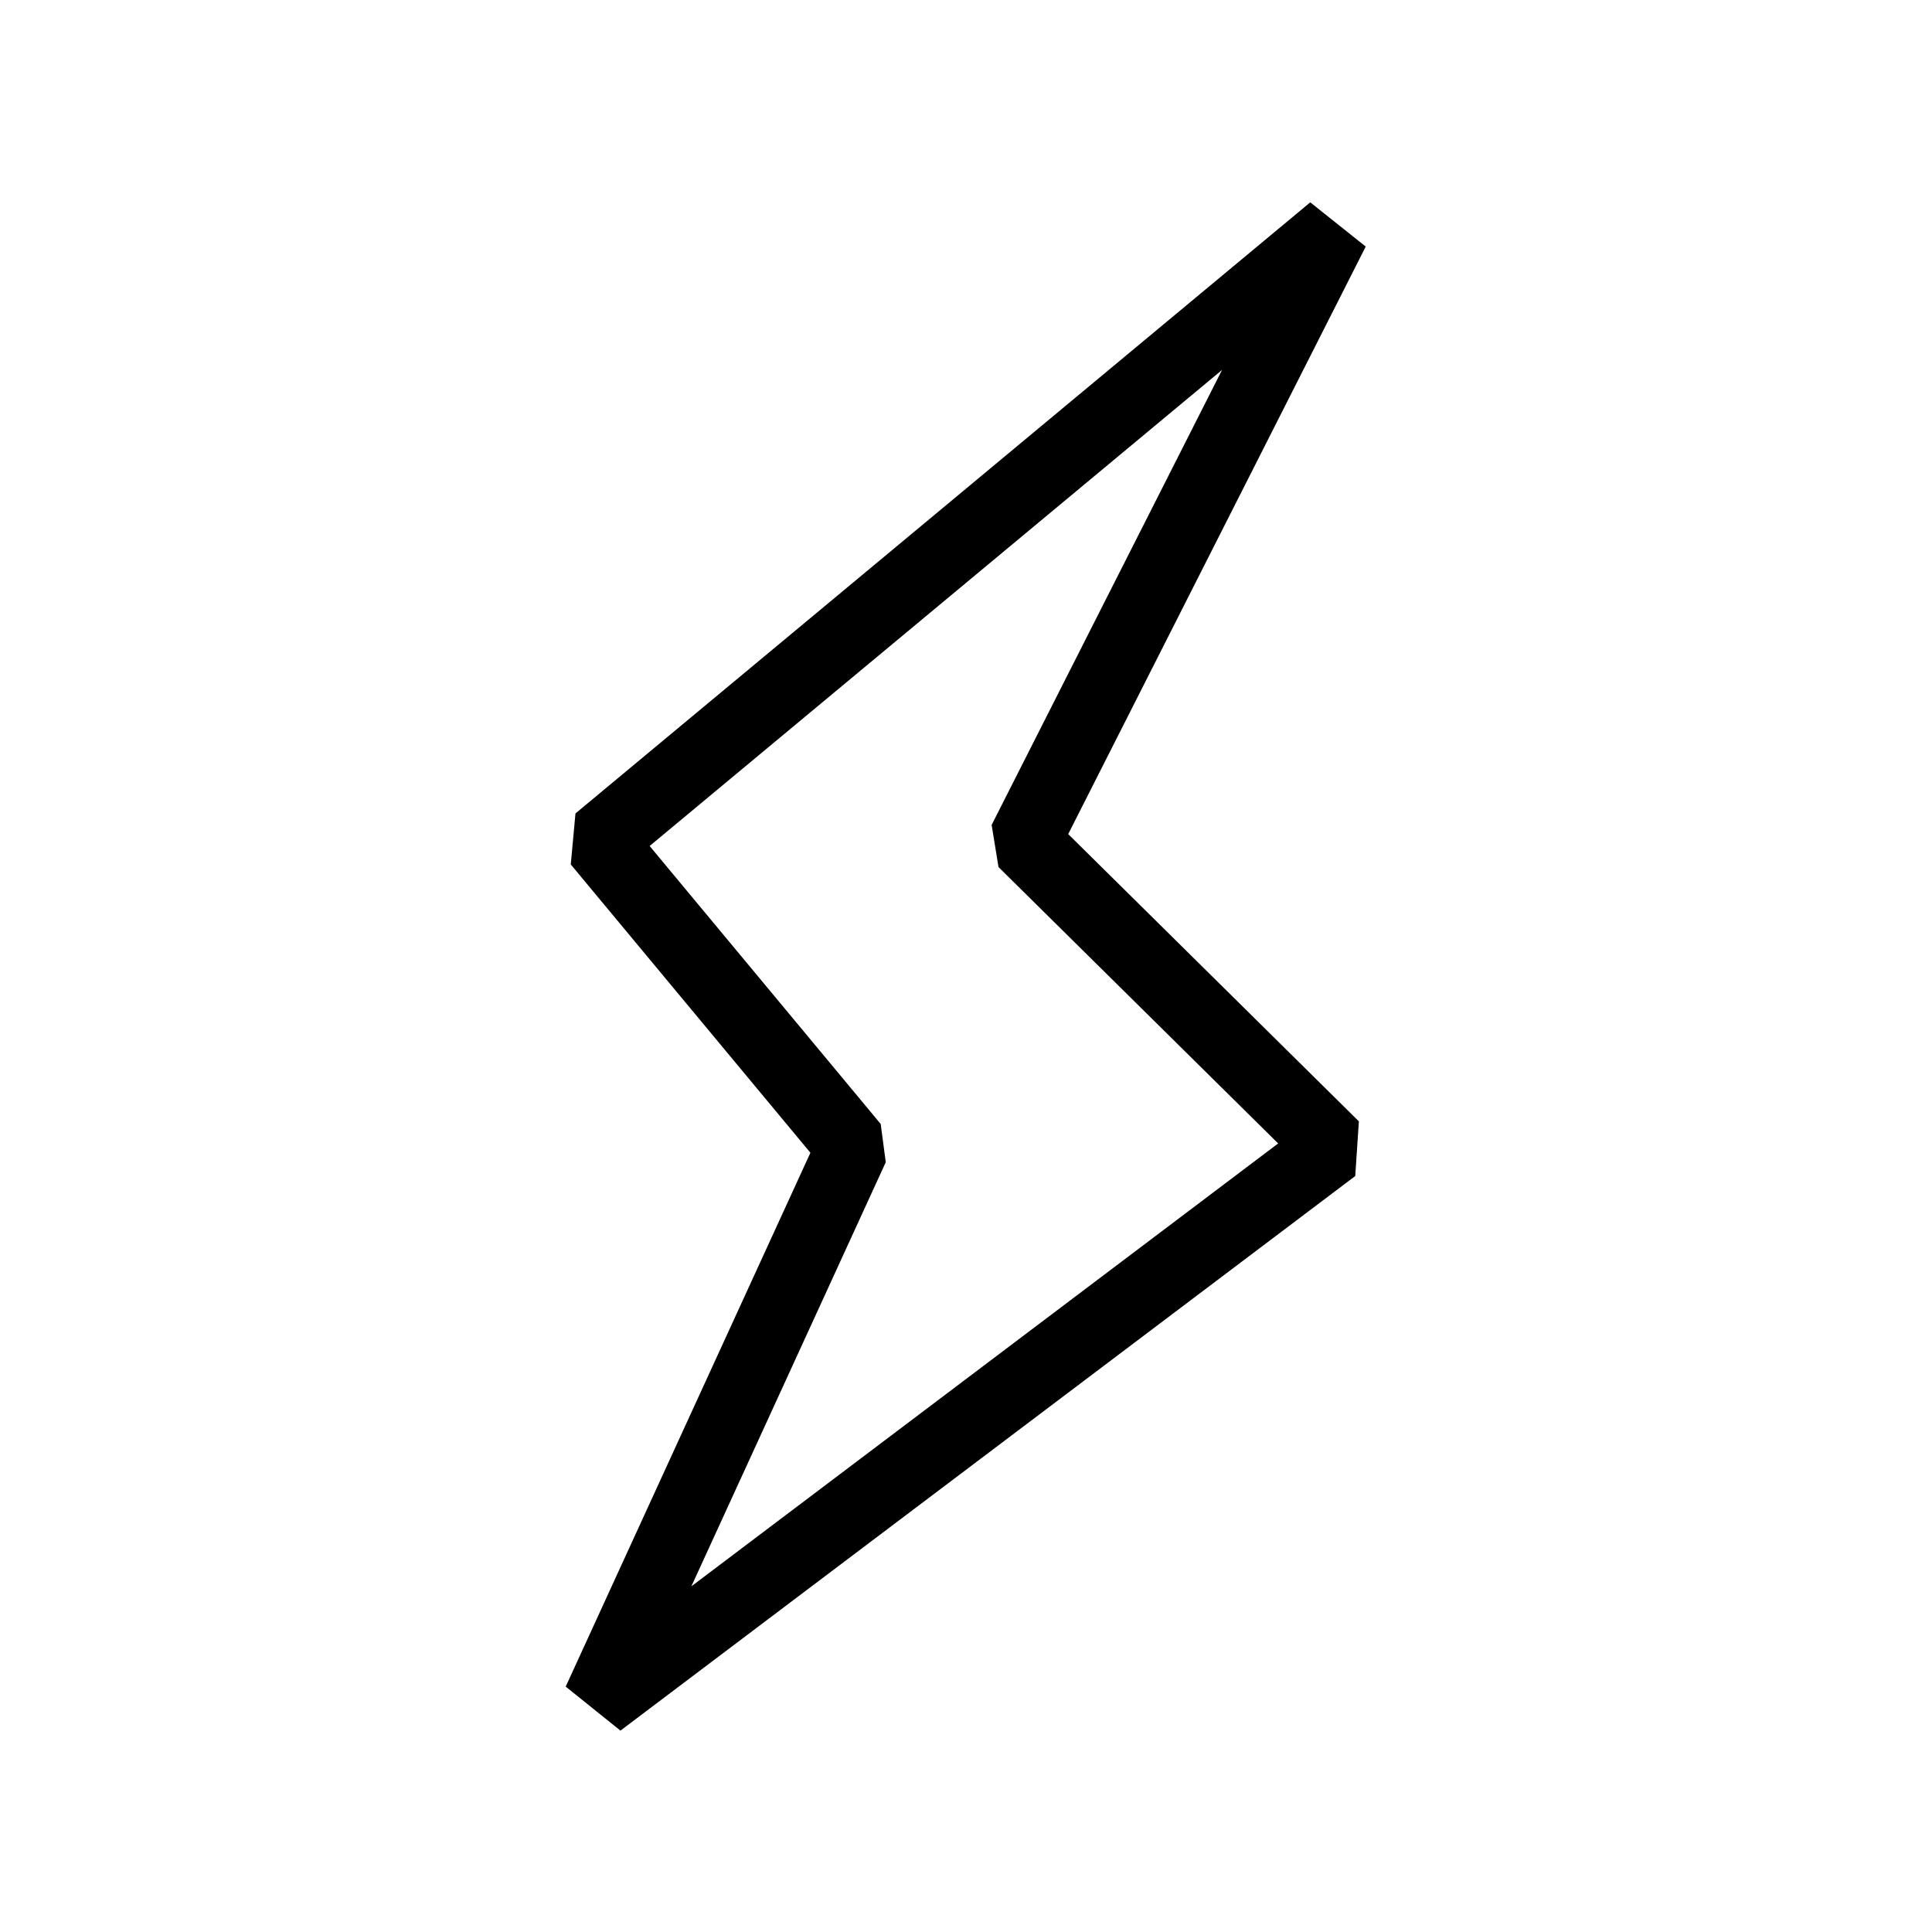
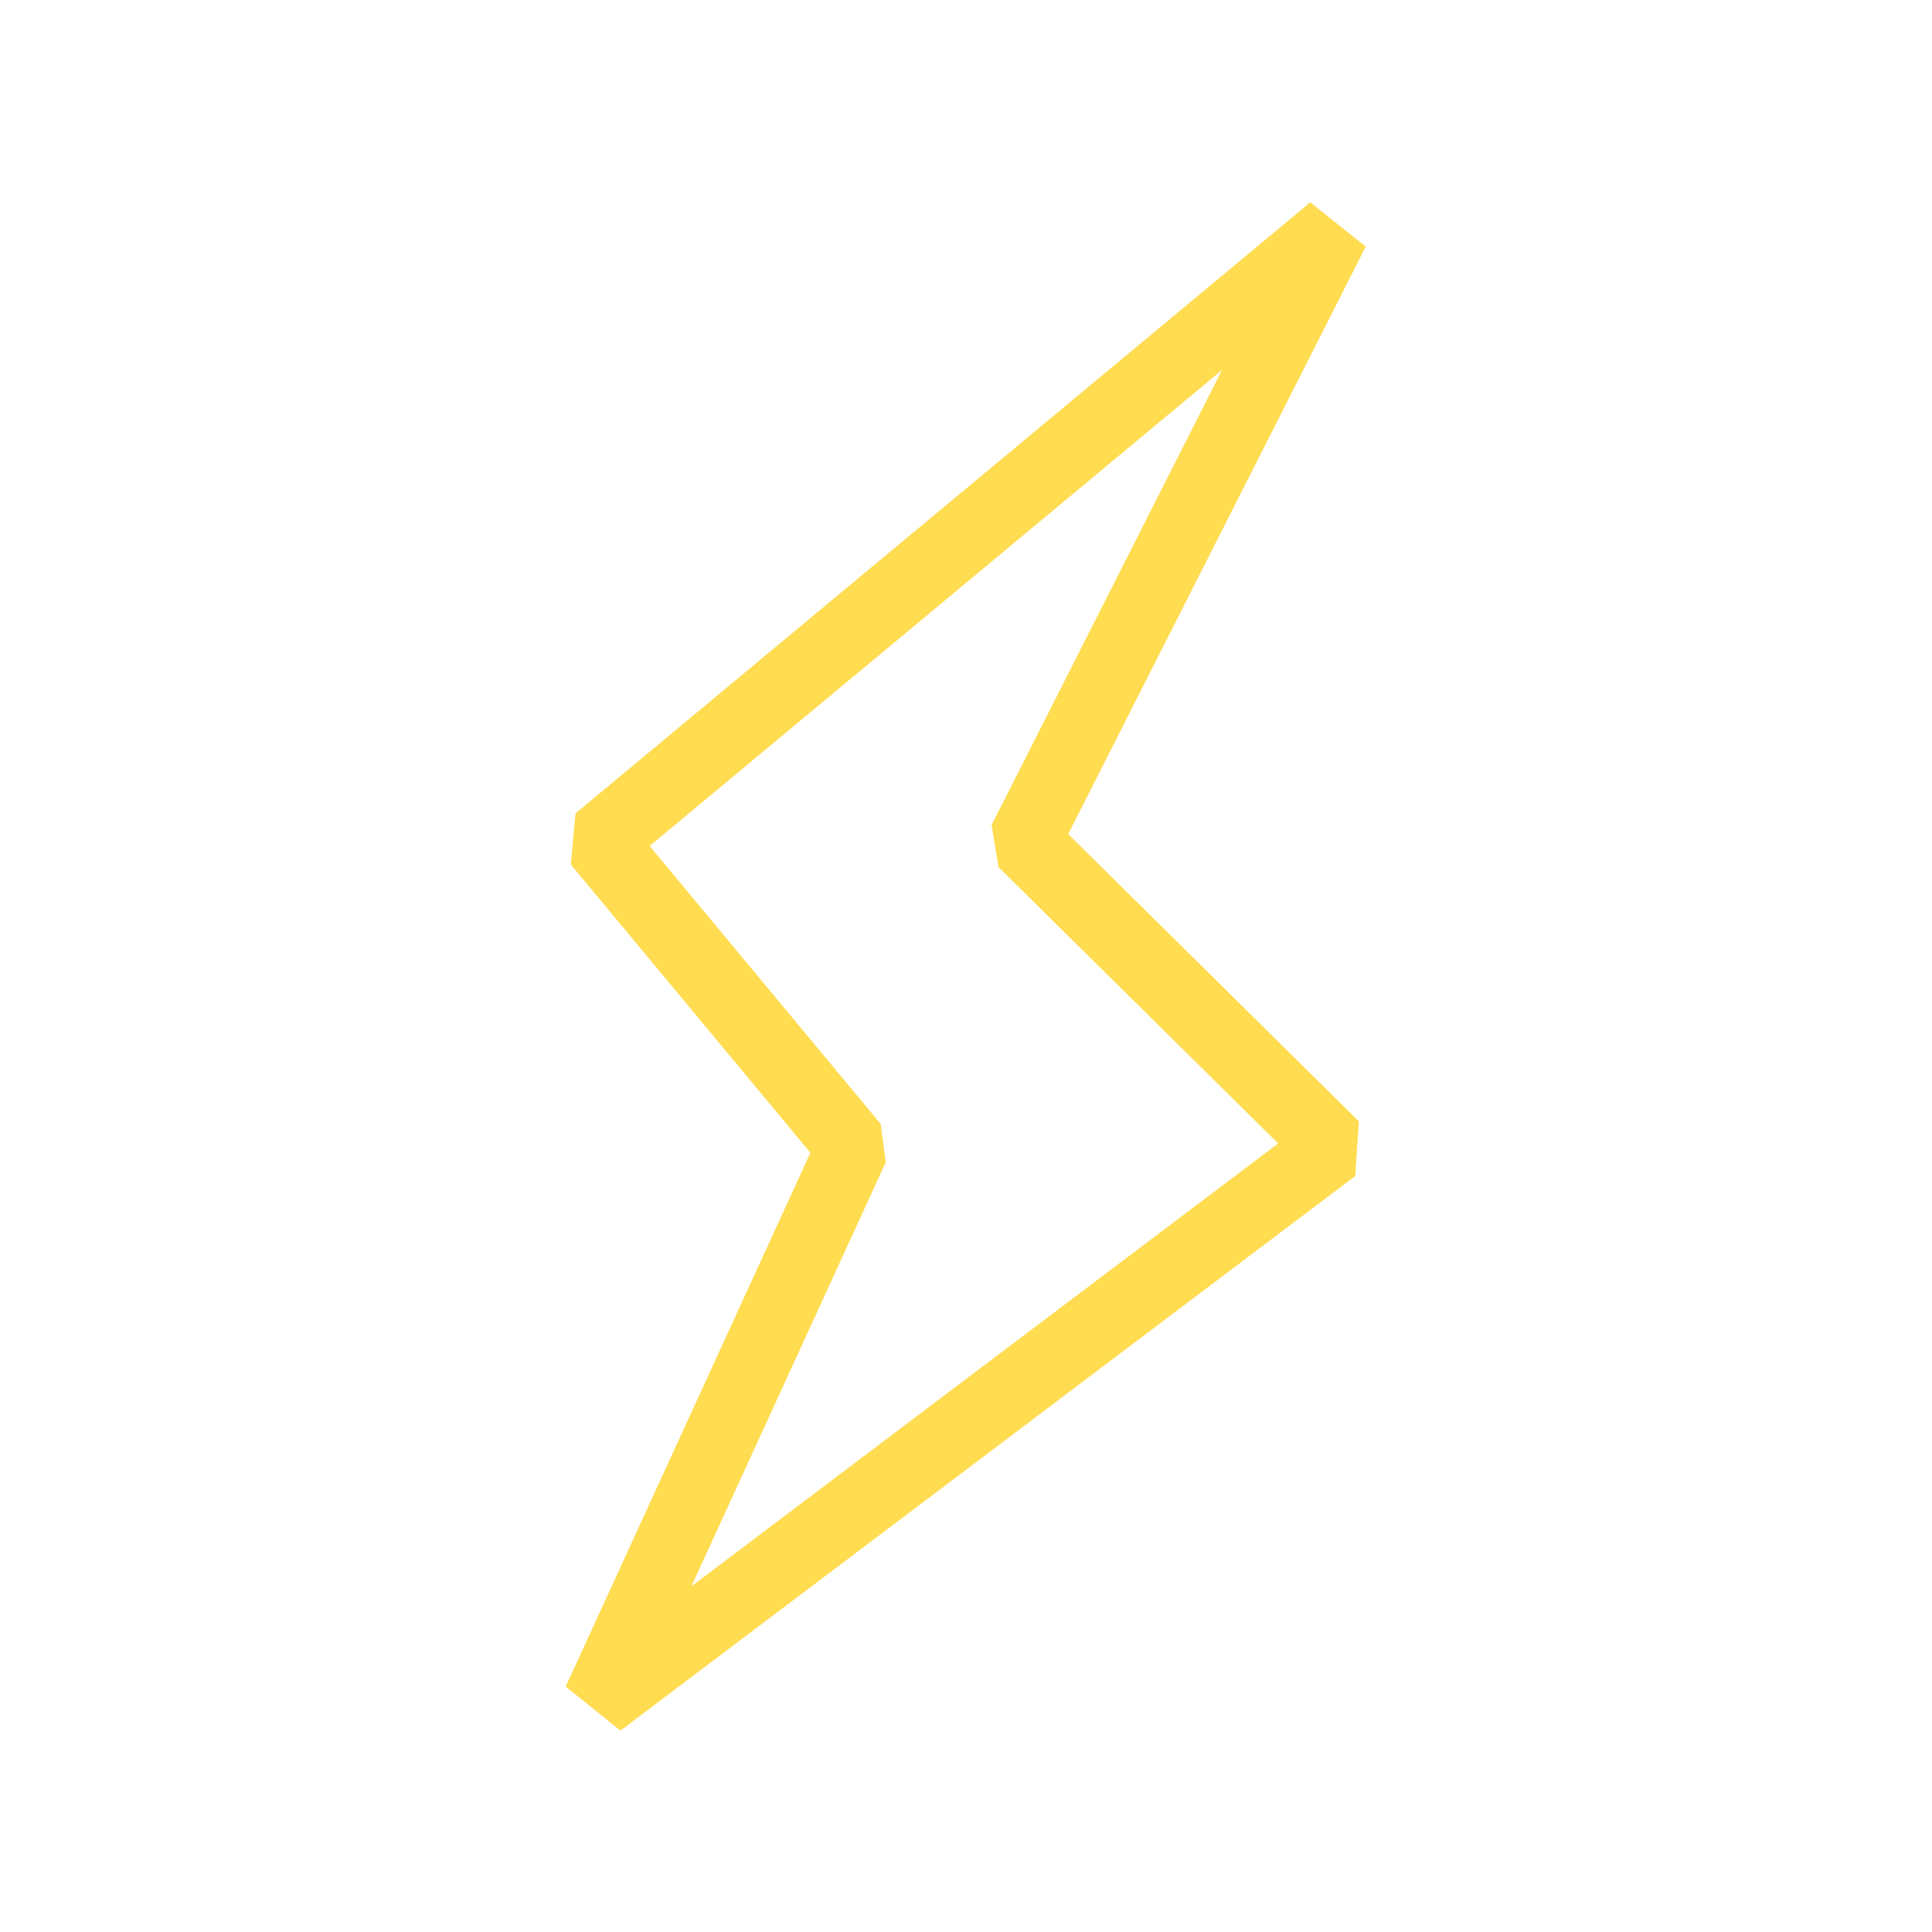
<svg xmlns="http://www.w3.org/2000/svg" width="40" height="40" viewBox="0 0 40 40" fill="none">
-   <path d="M27.607 4.766L21.2 17.418L27.607 23.75L12.394 35.232L17.657 23.75L12.394 17.418L27.607 4.766Z" stroke="black" stroke-width="1.5" stroke-linejoin="bevel" />
+   <path d="M27.607 4.766L21.2 17.418L27.607 23.75L12.394 35.232L17.657 23.75L12.394 17.418L27.607 4.766Z" stroke="#ffdc50" stroke-width="1.5" stroke-linejoin="bevel" />
</svg>
